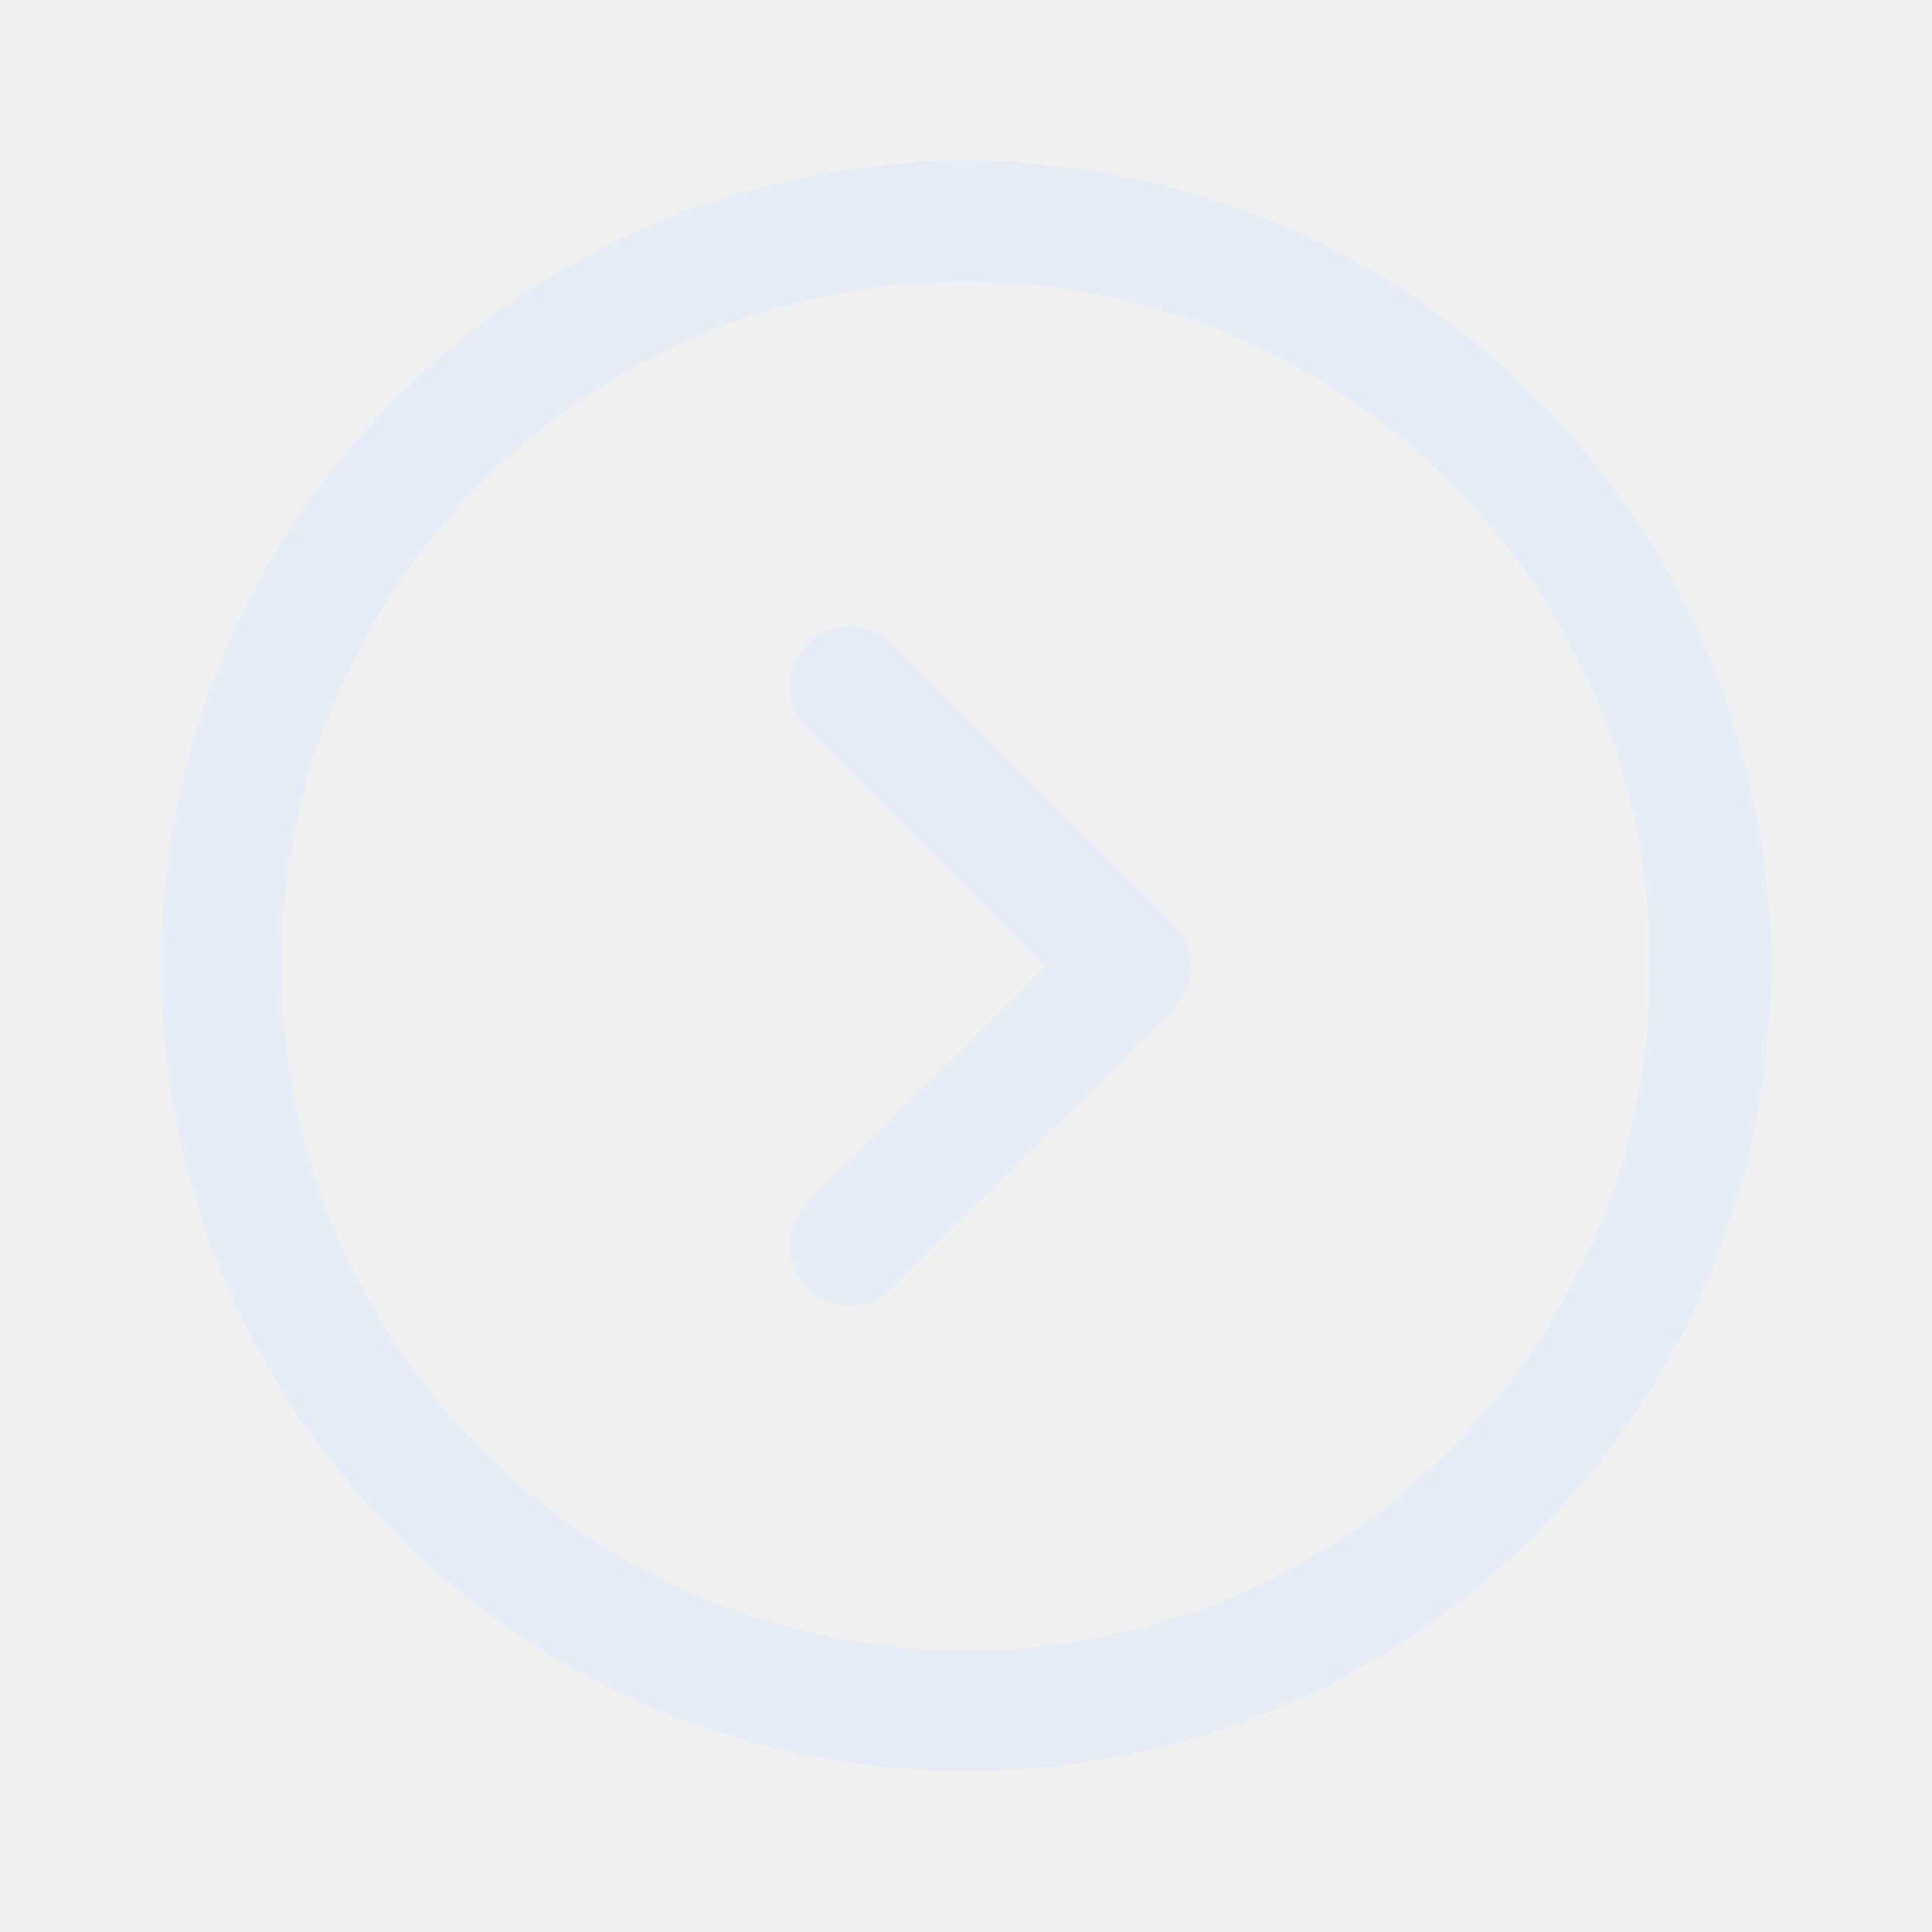
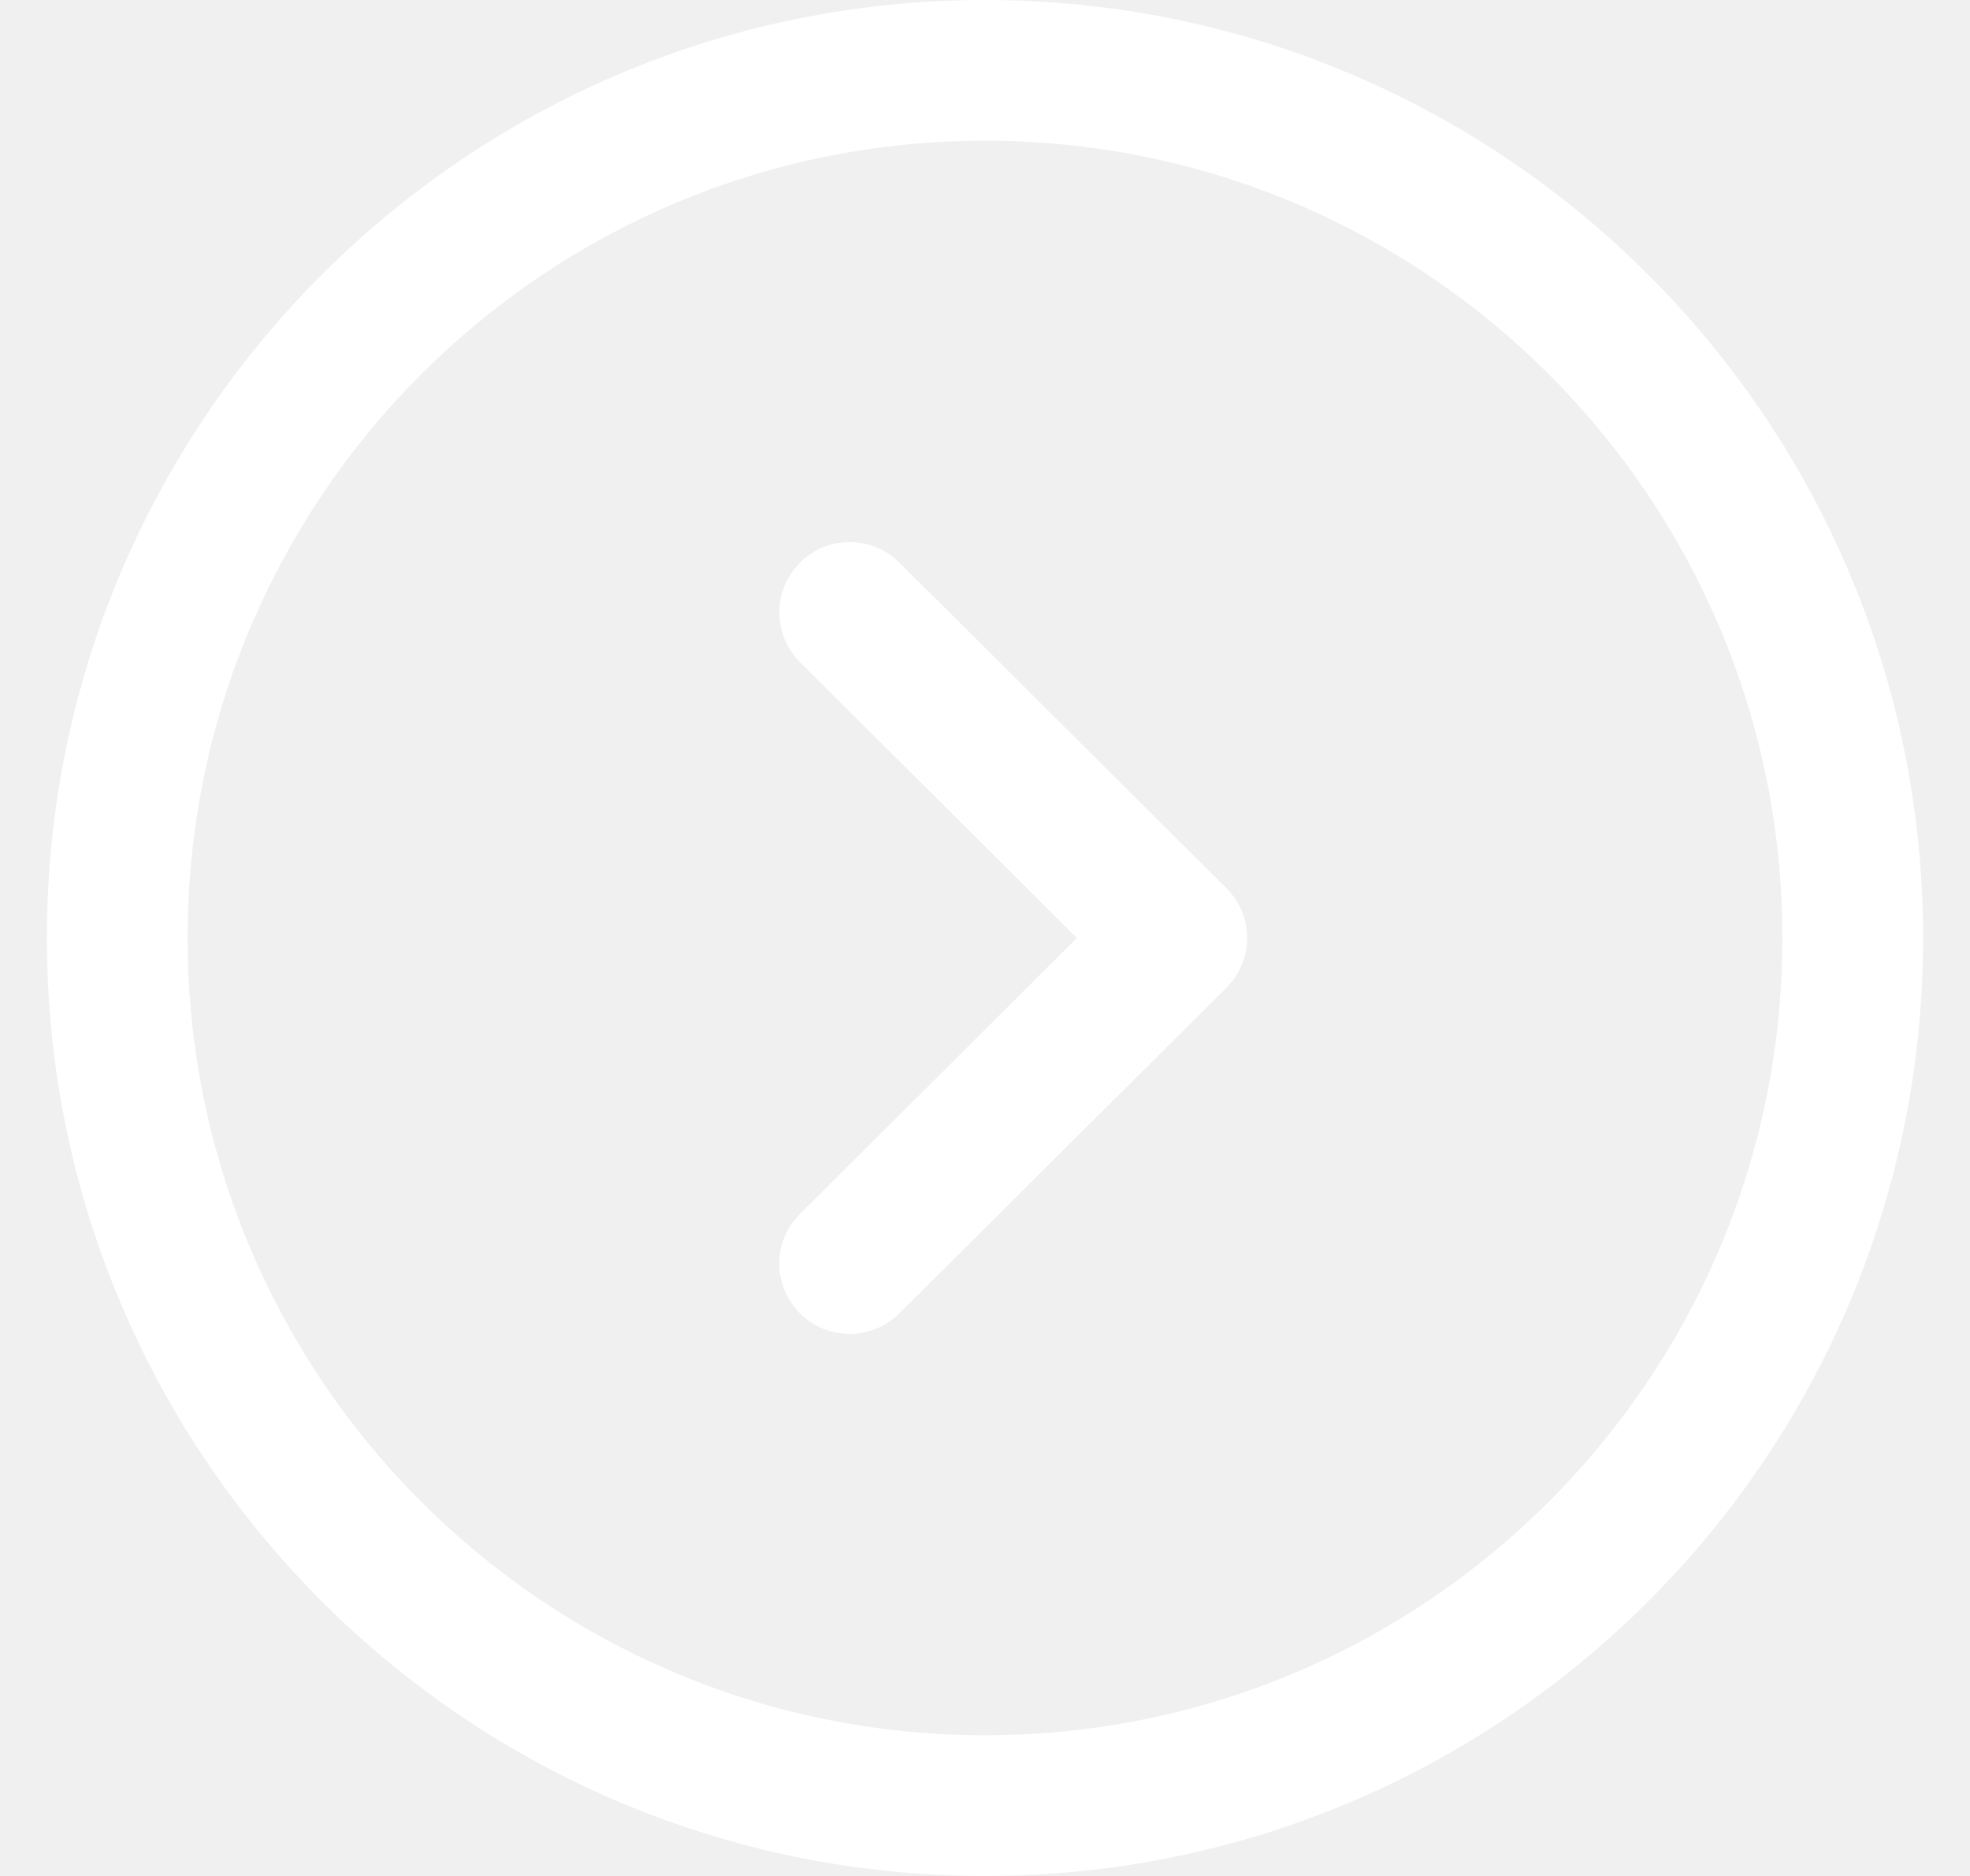
- <svg xmlns="http://www.w3.org/2000/svg" width="24" height="24" viewBox="0 0 24 24" fill="none">
-   <path fill-rule="evenodd" clip-rule="evenodd" d="M2 12C2 17.523 6.477 22 12 22C17.523 22 22 17.523 22 12C22 6.478 17.522 2 12 2C6.478 2 2 6.478 2 12ZM3.5 12C3.5 7.306 7.306 3.5 12 3.5C16.694 3.5 20.5 7.306 20.5 12C20.5 16.694 16.694 20.5 12 20.5C7.306 20.5 3.5 16.694 3.5 12ZM9.956 15.024C9.737 15.317 9.761 15.733 10.026 16C10.319 16.294 10.793 16.295 11.087 16.003L14.573 12.531L14.646 12.447C14.865 12.153 14.841 11.735 14.573 11.469L11.087 7.998L11.003 7.925C10.709 7.708 10.292 7.733 10.026 8L9.954 8.084C9.737 8.378 9.762 8.795 10.028 9.06L12.98 12.001L10.028 14.94L9.956 15.024Z" fill="#E6EDF7" />
+ <svg xmlns="http://www.w3.org/2000/svg" width="21" height="20" viewBox="0 0 21 20" fill="none">
+   <path fill-rule="evenodd" clip-rule="evenodd" d="M0.5 10C0.5 15.523 4.977 20 10.5 20C16.023 20 20.5 15.523 20.5 10C20.5 4.478 16.022 -0 10.5 -0C4.978 -0 0.5 4.478 0.5 10ZM2 10C2 5.306 5.806 1.5 10.5 1.5C15.194 1.5 19 5.306 19 10C19 14.694 15.194 18.5 10.5 18.5C5.806 18.5 2 14.694 2 10ZM8.456 13.023C8.237 13.317 8.261 13.733 8.526 14C8.818 14.294 9.293 14.295 9.587 14.002L13.073 10.531L13.146 10.447C13.365 10.153 13.341 9.735 13.073 9.468L9.587 5.997L9.503 5.925C9.209 5.708 8.792 5.733 8.526 6L8.454 6.084C8.237 6.378 8.262 6.795 8.529 7.06L11.48 10.001L8.529 12.94L8.456 13.023Z" fill="white" />
</svg>
